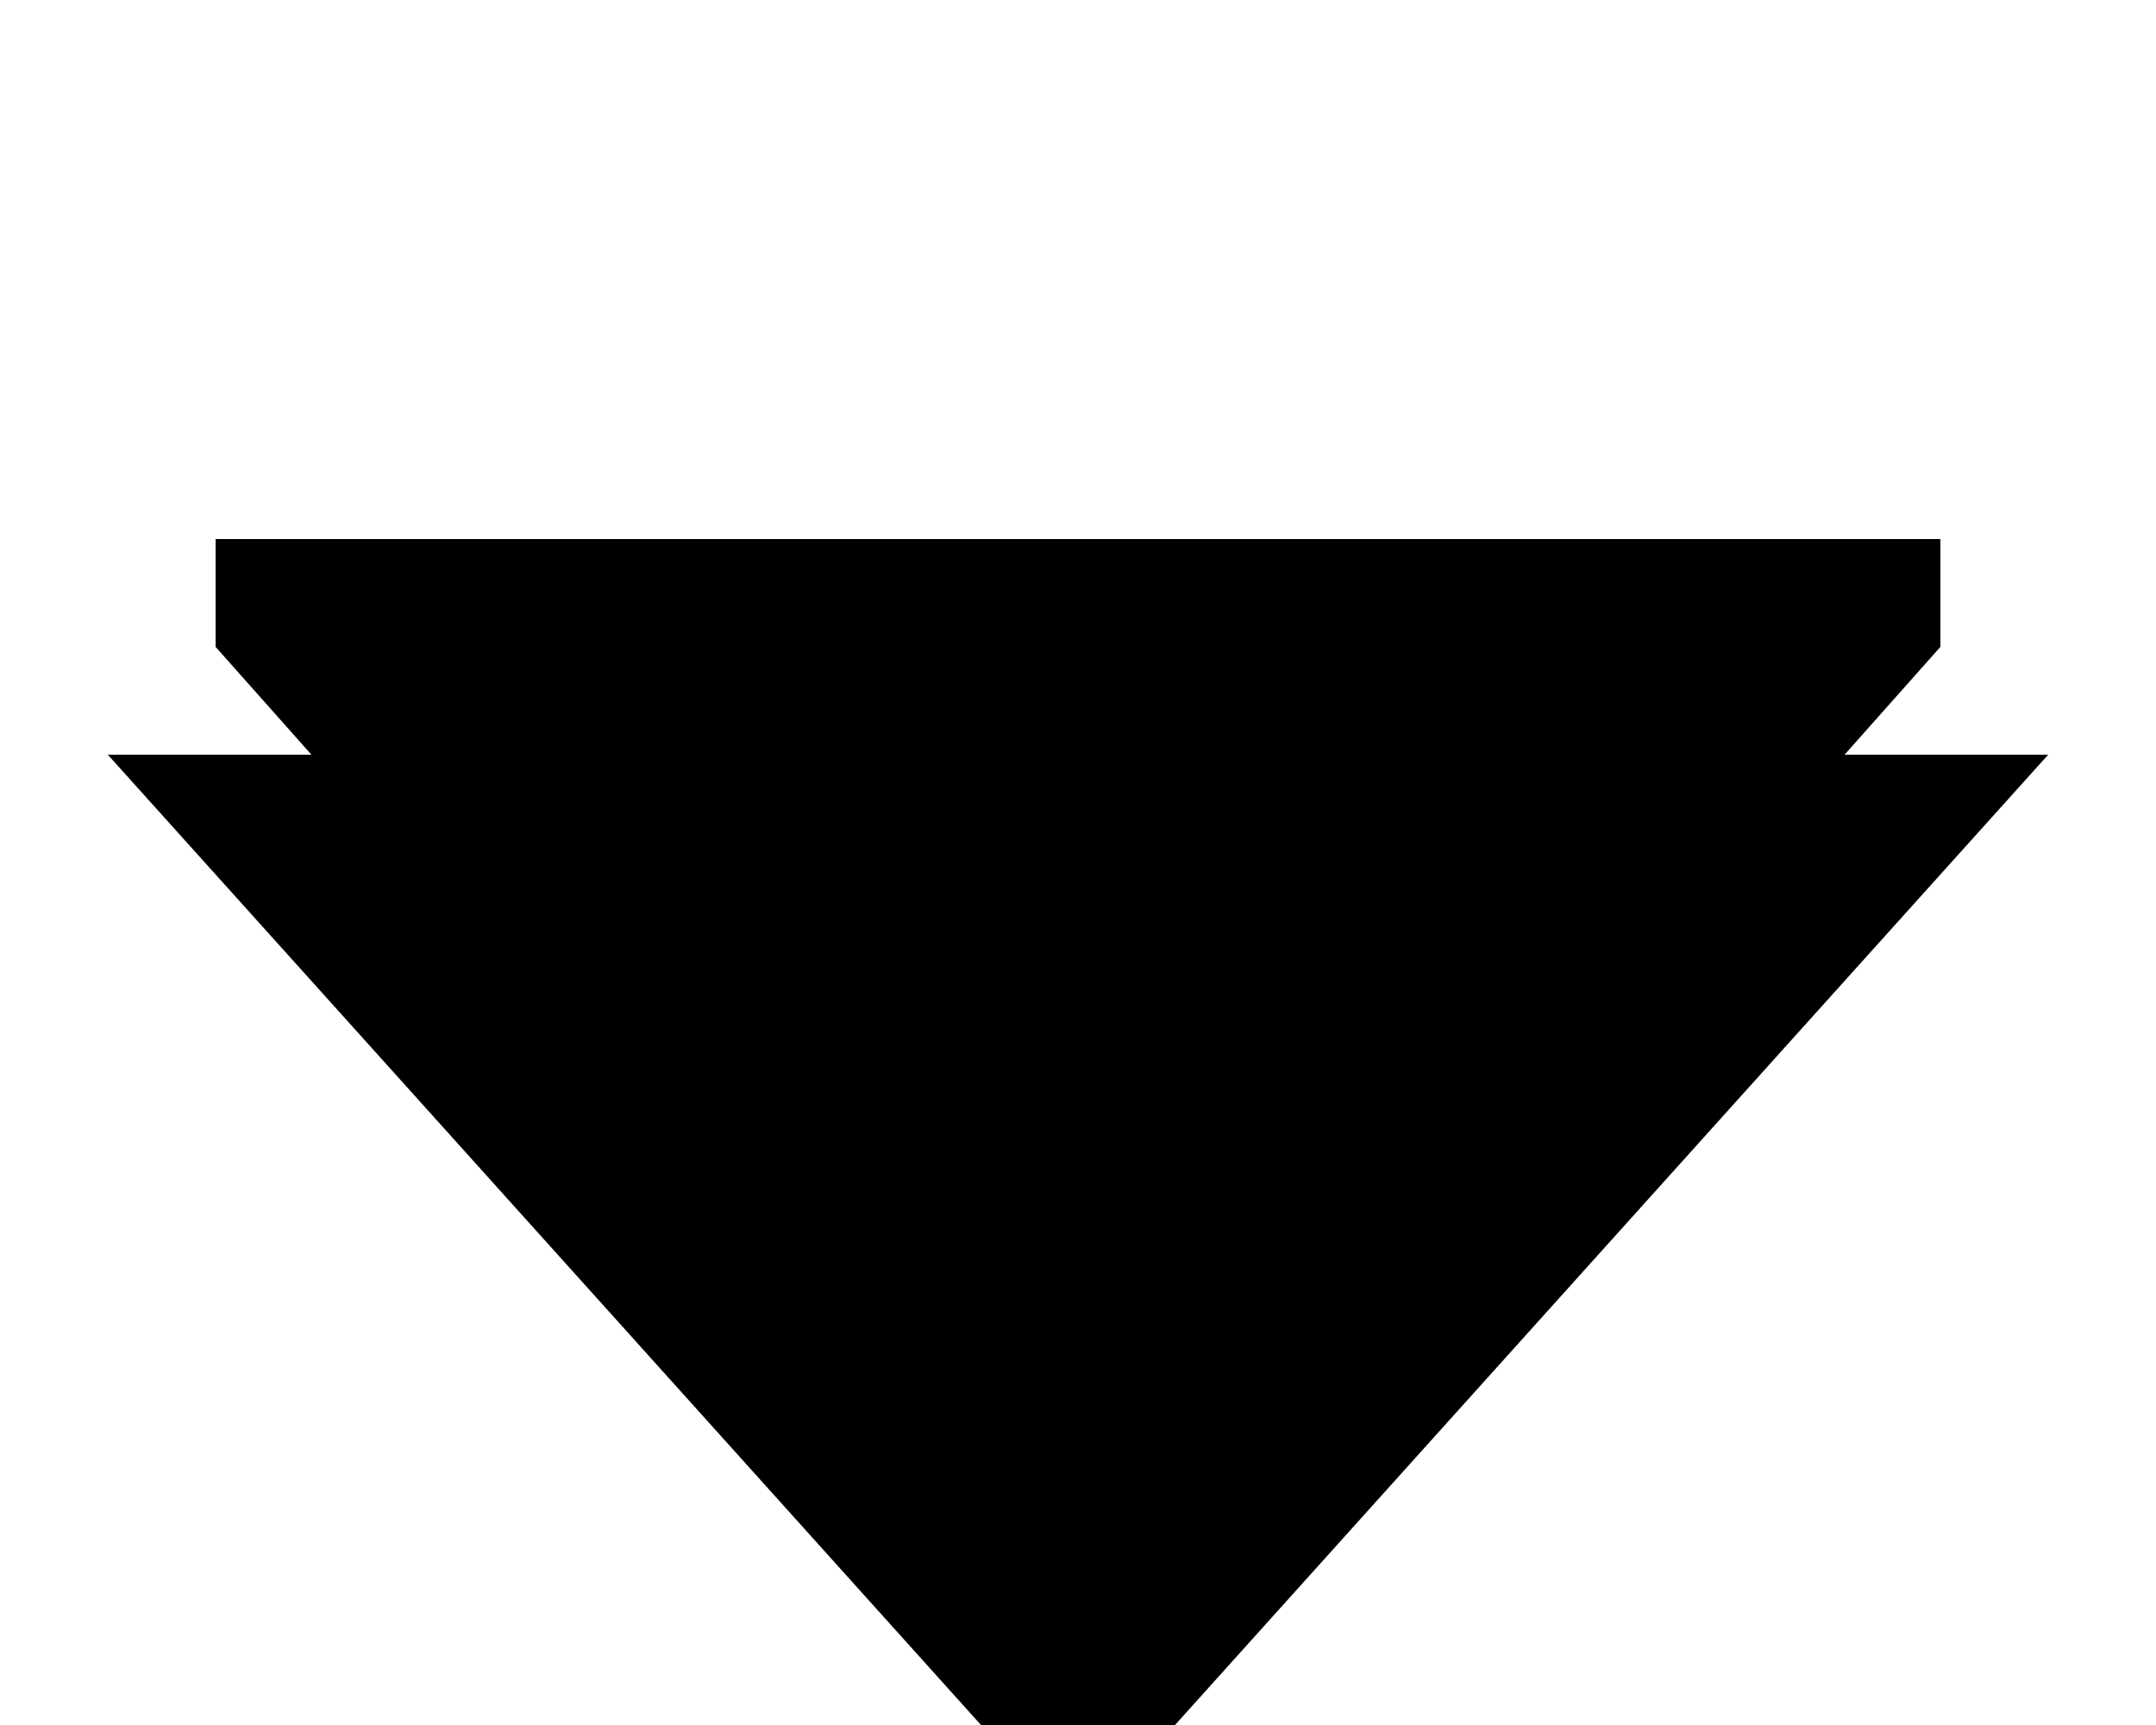
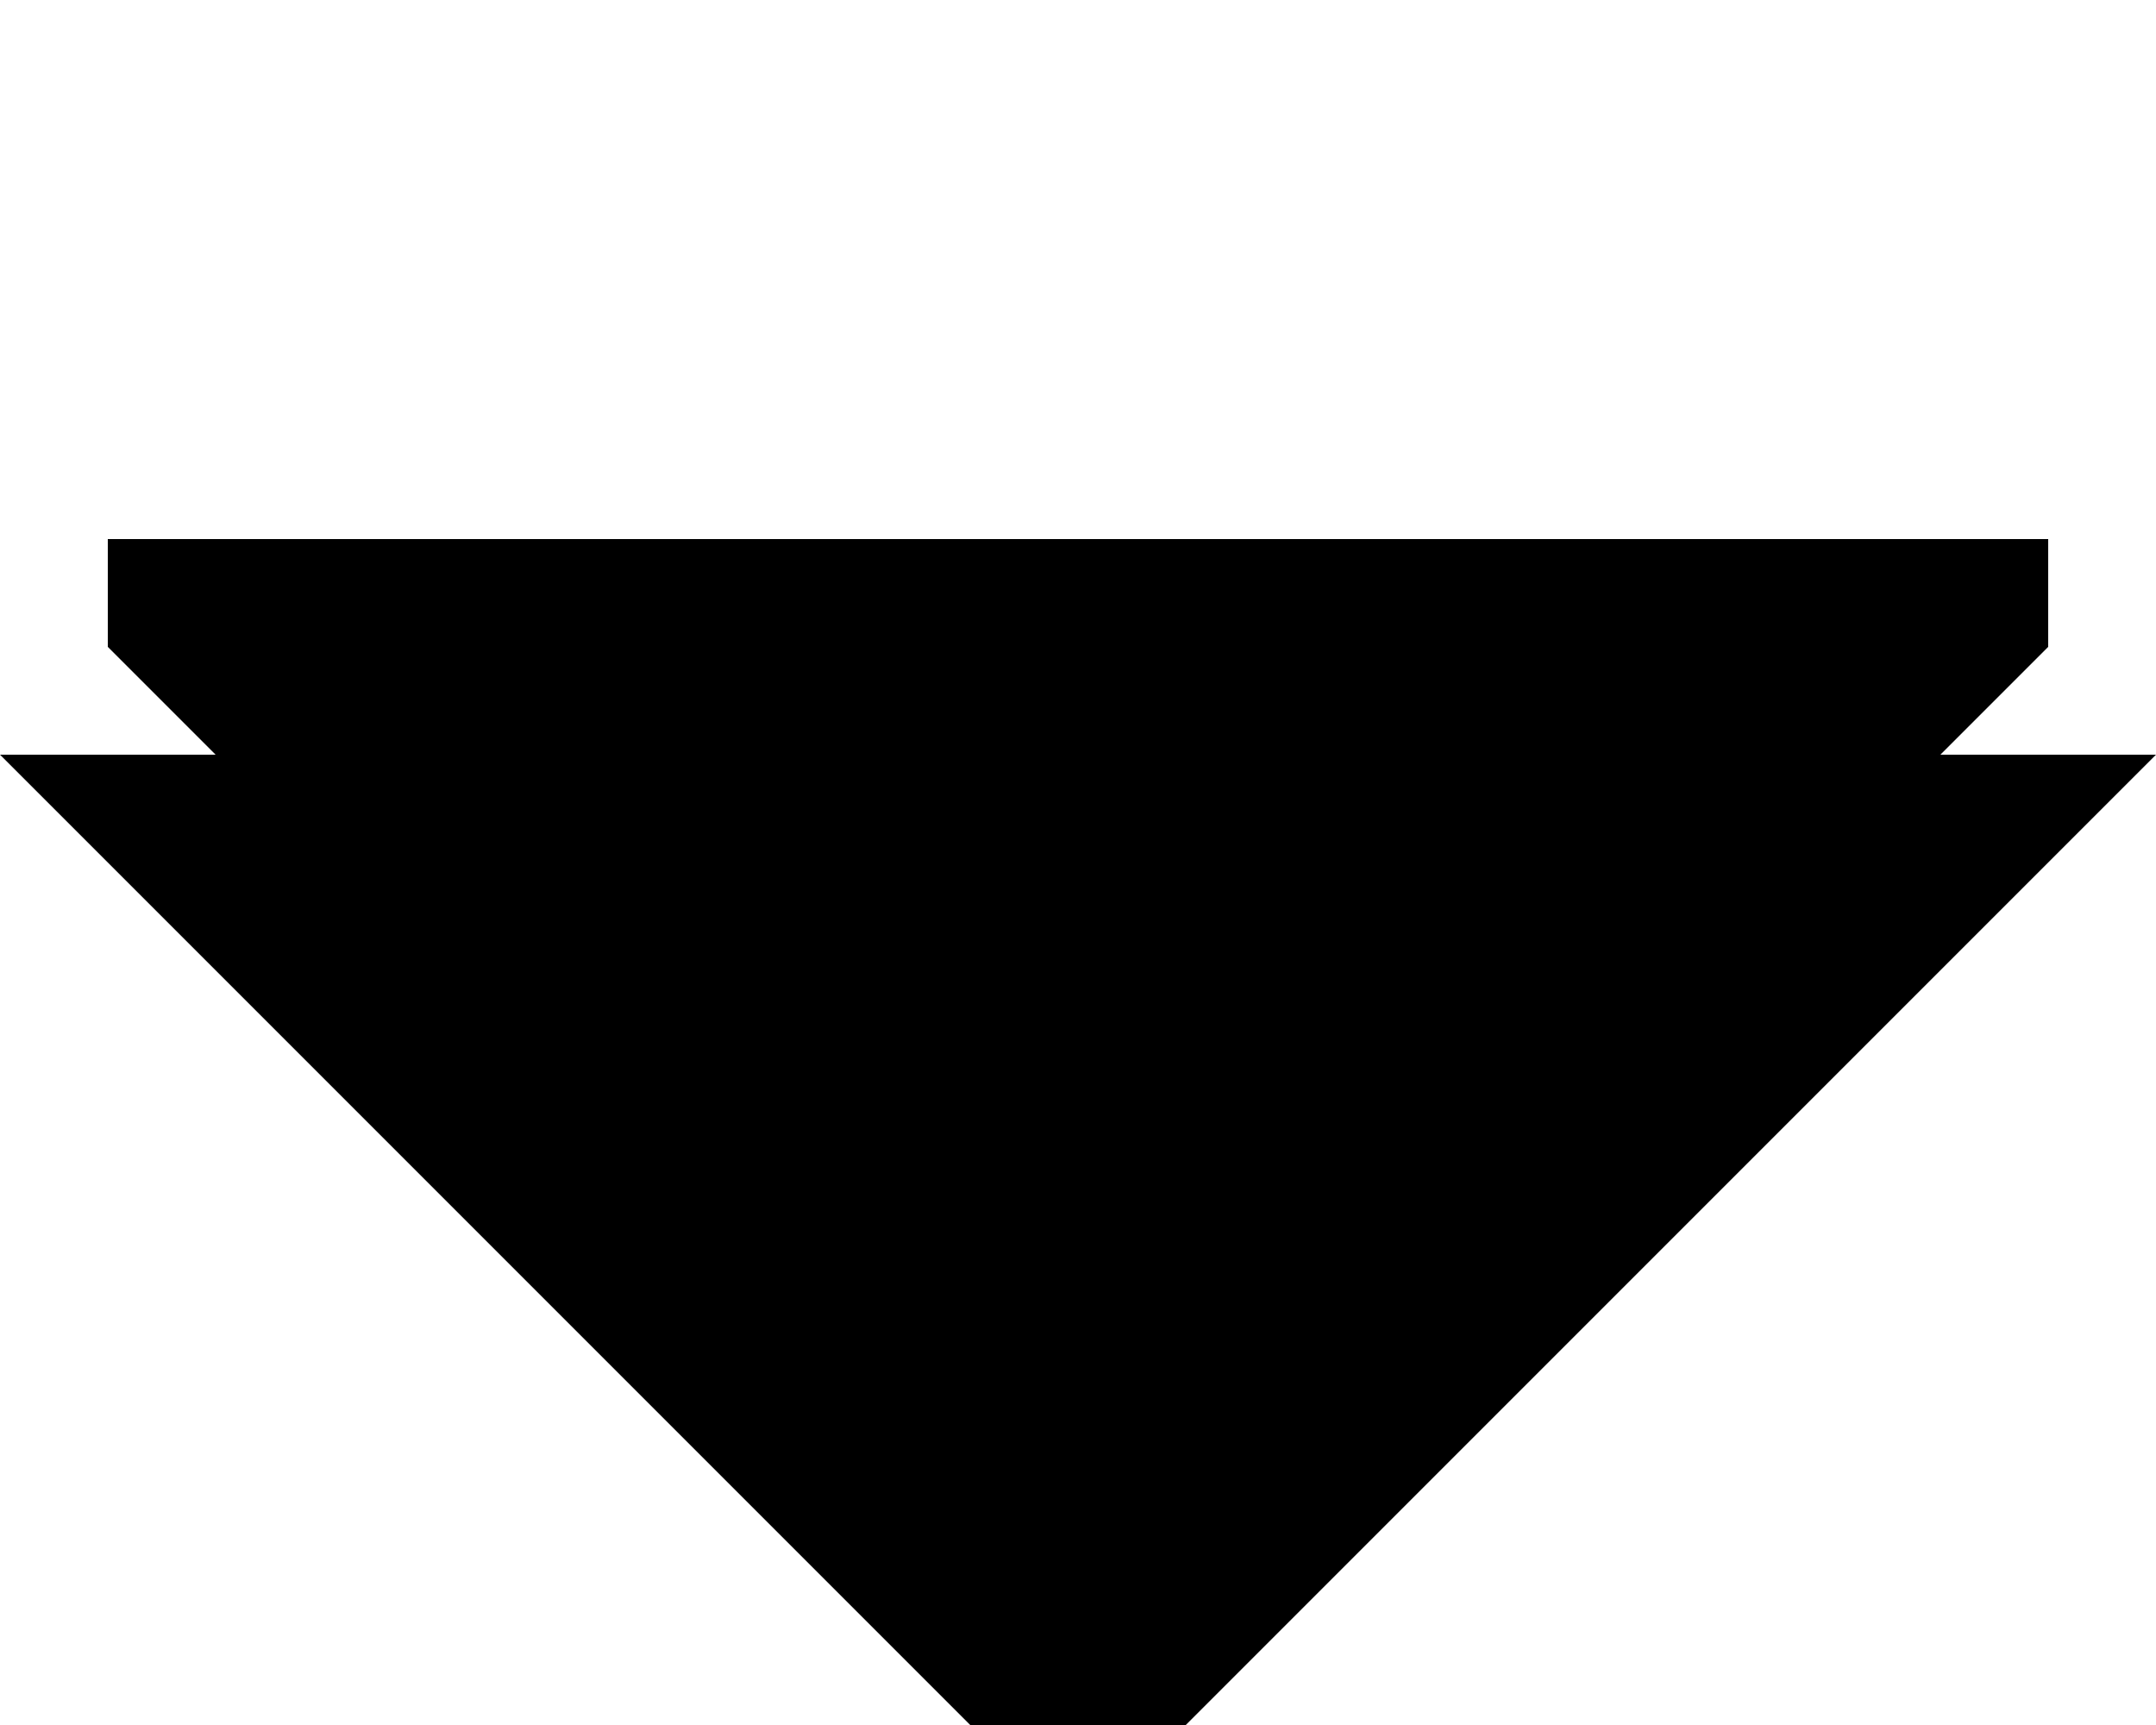
<svg xmlns="http://www.w3.org/2000/svg" height="16" viewBox="0 0 20 16" width="20" version="1.1" id="svg49">
  <defs id="defs7" />
-   <path class="error" d="M 19,7 10,17 1,7 Z" id="path47-3" style="stroke-width:1.118" />
-   <path class="success" d="M 18,5 V 6 L 10,15 2,6 V 5 Z" id="path47" style="stroke-width:1" />
+   <path class="error" d="M 20,7 10,17 0,7 Z" id="path47-3" style="stroke-width:1.179" />
+   <path class="success" d="M 19,5 V 6 L 10,15 1,6 V 5 Z" id="path47" style="stroke-width:1.061" />
</svg>
